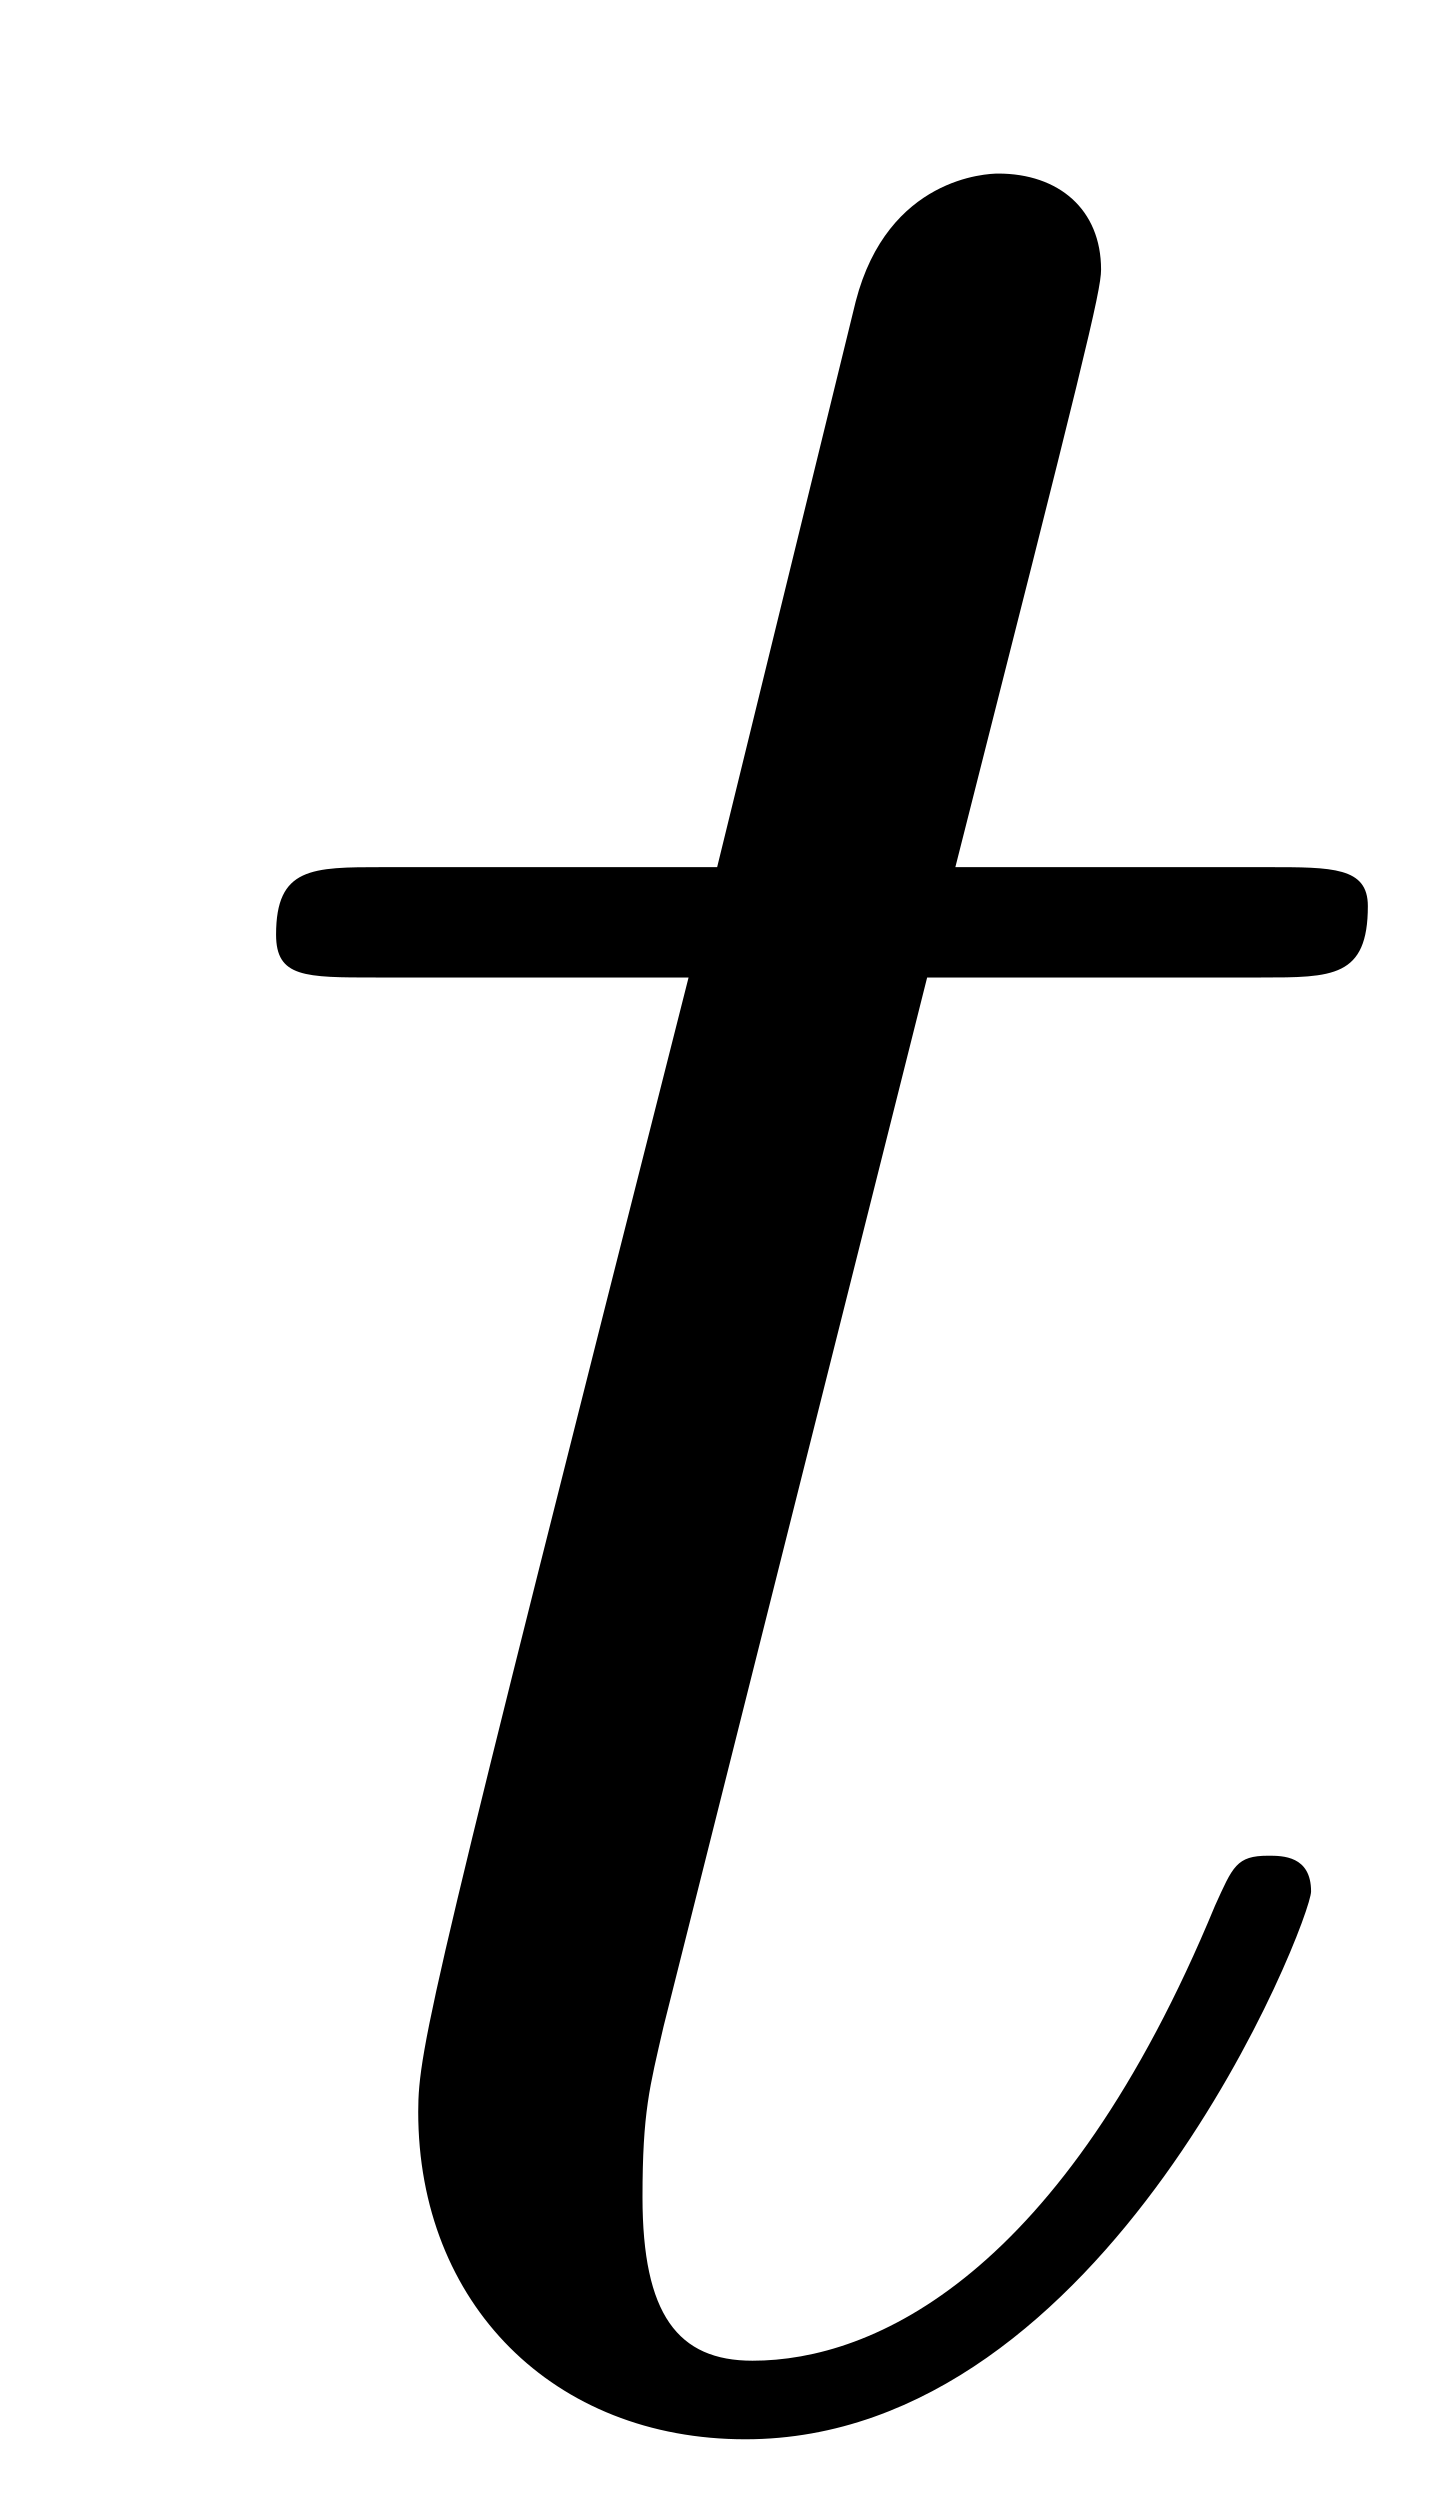
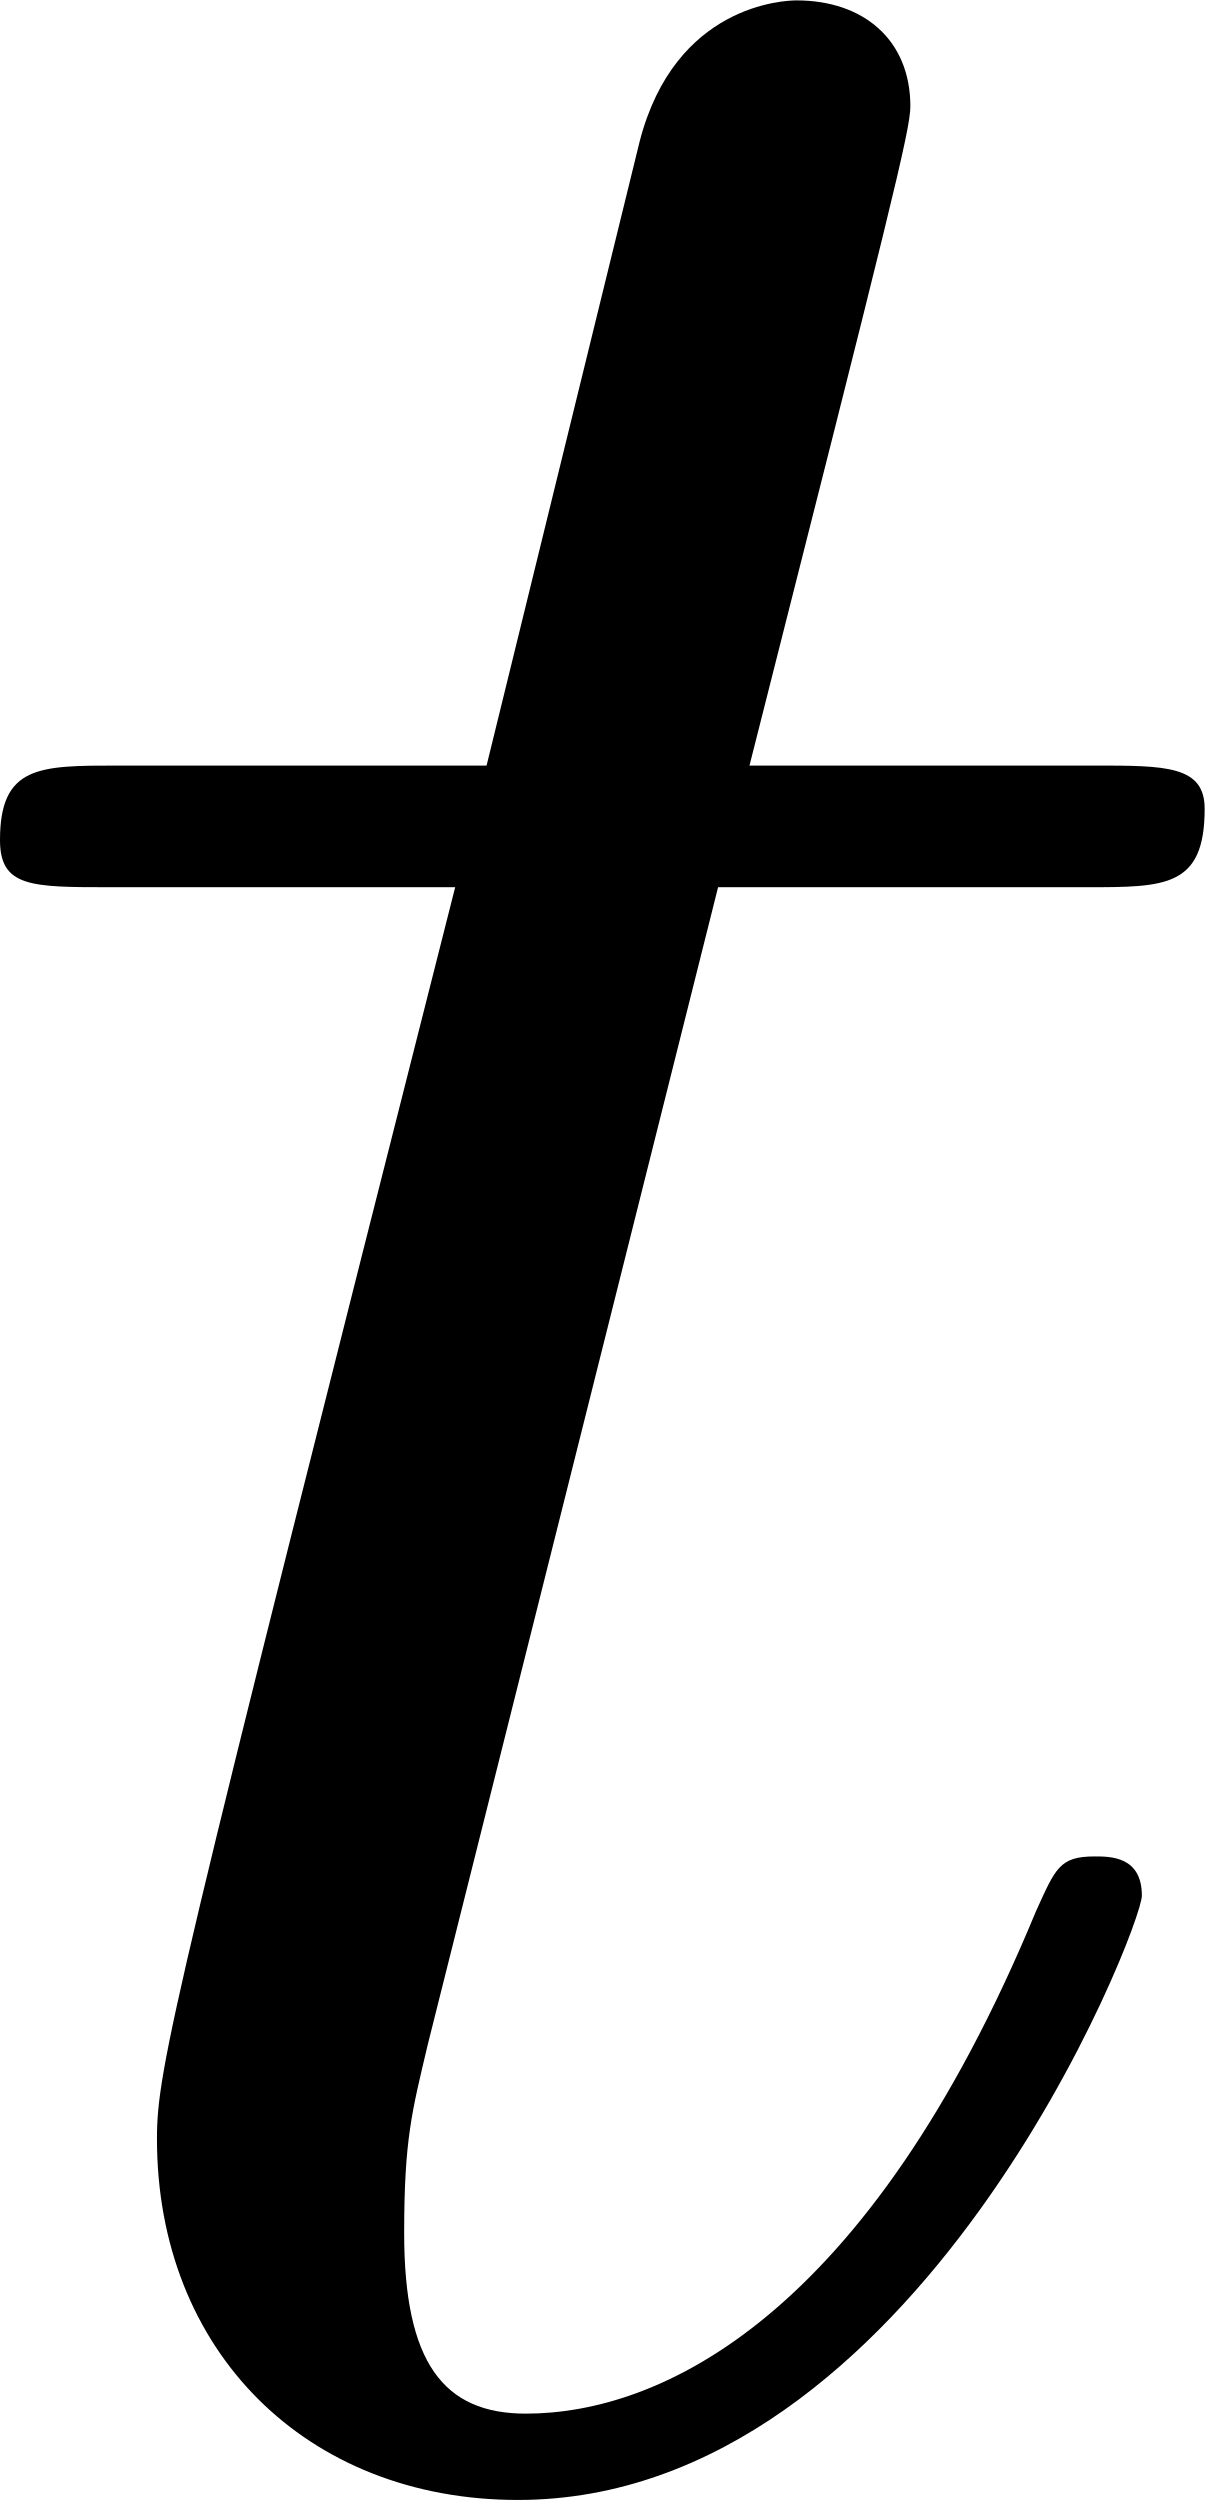
- <svg xmlns="http://www.w3.org/2000/svg" version="1.1" width="8pt" height="14pt" viewBox="0 -7 4 7">
-   <g id="page1">
-     <g transform="matrix(1 0 0 -1 0 0)">
-       <path d="M2.596 4.263H3.531C3.731 4.263 3.83 4.263 3.83 4.463C3.83 4.572 3.731 4.572 3.551 4.572H2.675C3.034 5.986 3.083 6.185 3.083 6.245C3.083 6.414 2.964 6.514 2.795 6.514C2.765 6.514 2.486 6.504 2.396 6.156L2.008 4.572H1.072C.873 4.572 .773 4.572 .773 4.383C.773 4.263 .853 4.263 1.052 4.263H1.928C1.211 1.435 1.171 1.266 1.171 1.087C1.171 .549 1.55 .17 2.087 .17C3.103 .17 3.671 1.624 3.671 1.704C3.671 1.804 3.591 1.804 3.551 1.804C3.462 1.804 3.452 1.774 3.402 1.664C2.974 .628 2.446 .39 2.107 .39C1.898 .39 1.799 .519 1.799 .848C1.799 1.087 1.819 1.156 1.858 1.326L2.596 4.263Z" />
+ <svg xmlns="http://www.w3.org/2000/svg" xmlns:xlink="http://www.w3.org/1999/xlink" version="1.1" width="6.163pt" height="12.788pt" viewBox="0 0 3.082 6.394" id="svg15">
+   <defs id="defs6">
+     <clipPath id="cp0">
+       <path d="M -245,654 H 367 V -138 H -245 Z" id="path2" />
+     </clipPath>
+     <path id="g0-1" d="M 2.06,-4 H 3 c 0.2,0 0.3,0 0.3,-0.2 0,-0.11 -0.1,-0.11 -0.28,-0.11 H 2.14 c 0.36,-1.42 0.41,-1.62 0.41,-1.68 0,-0.17 -0.12,-0.27 -0.29,-0.27 -0.03,0 -0.31,0.01 -0.4,0.36 L 1.47,-4.31 H 0.53 c -0.2,0 -0.3,0 -0.3,0.19 C 0.23,-4 0.31,-4 0.51,-4 h 0.88 c -0.72,2.84 -0.76,3.01 -0.76,3.19 0,0.54 0.38,0.92 0.92,0.92 1.02,0 1.59,-1.46 1.59,-1.54 0,-0.1 -0.08,-0.1 -0.12,-0.1 -0.09,0 -0.1,0.03 -0.15,0.14 -0.43,1.04 -0.96,1.28 -1.3,1.28 -0.21,0 -0.31,-0.13 -0.31,-0.46 0,-0.24 0.02,-0.31 0.06,-0.48 z" />
+   </defs>
+   <g id="page1" transform="translate(-4.095332,-2.998555)">
+     <g clip-path="url(#cp0)" id="g12">
+       <g transform="matrix(1.003754,0,0,1.003754,-173,-66)" id="g10">
+         <use x="176.203" y="75.001" xlink:href="#g0-1" id="use8" />
+       </g>
    </g>
  </g>
</svg>
